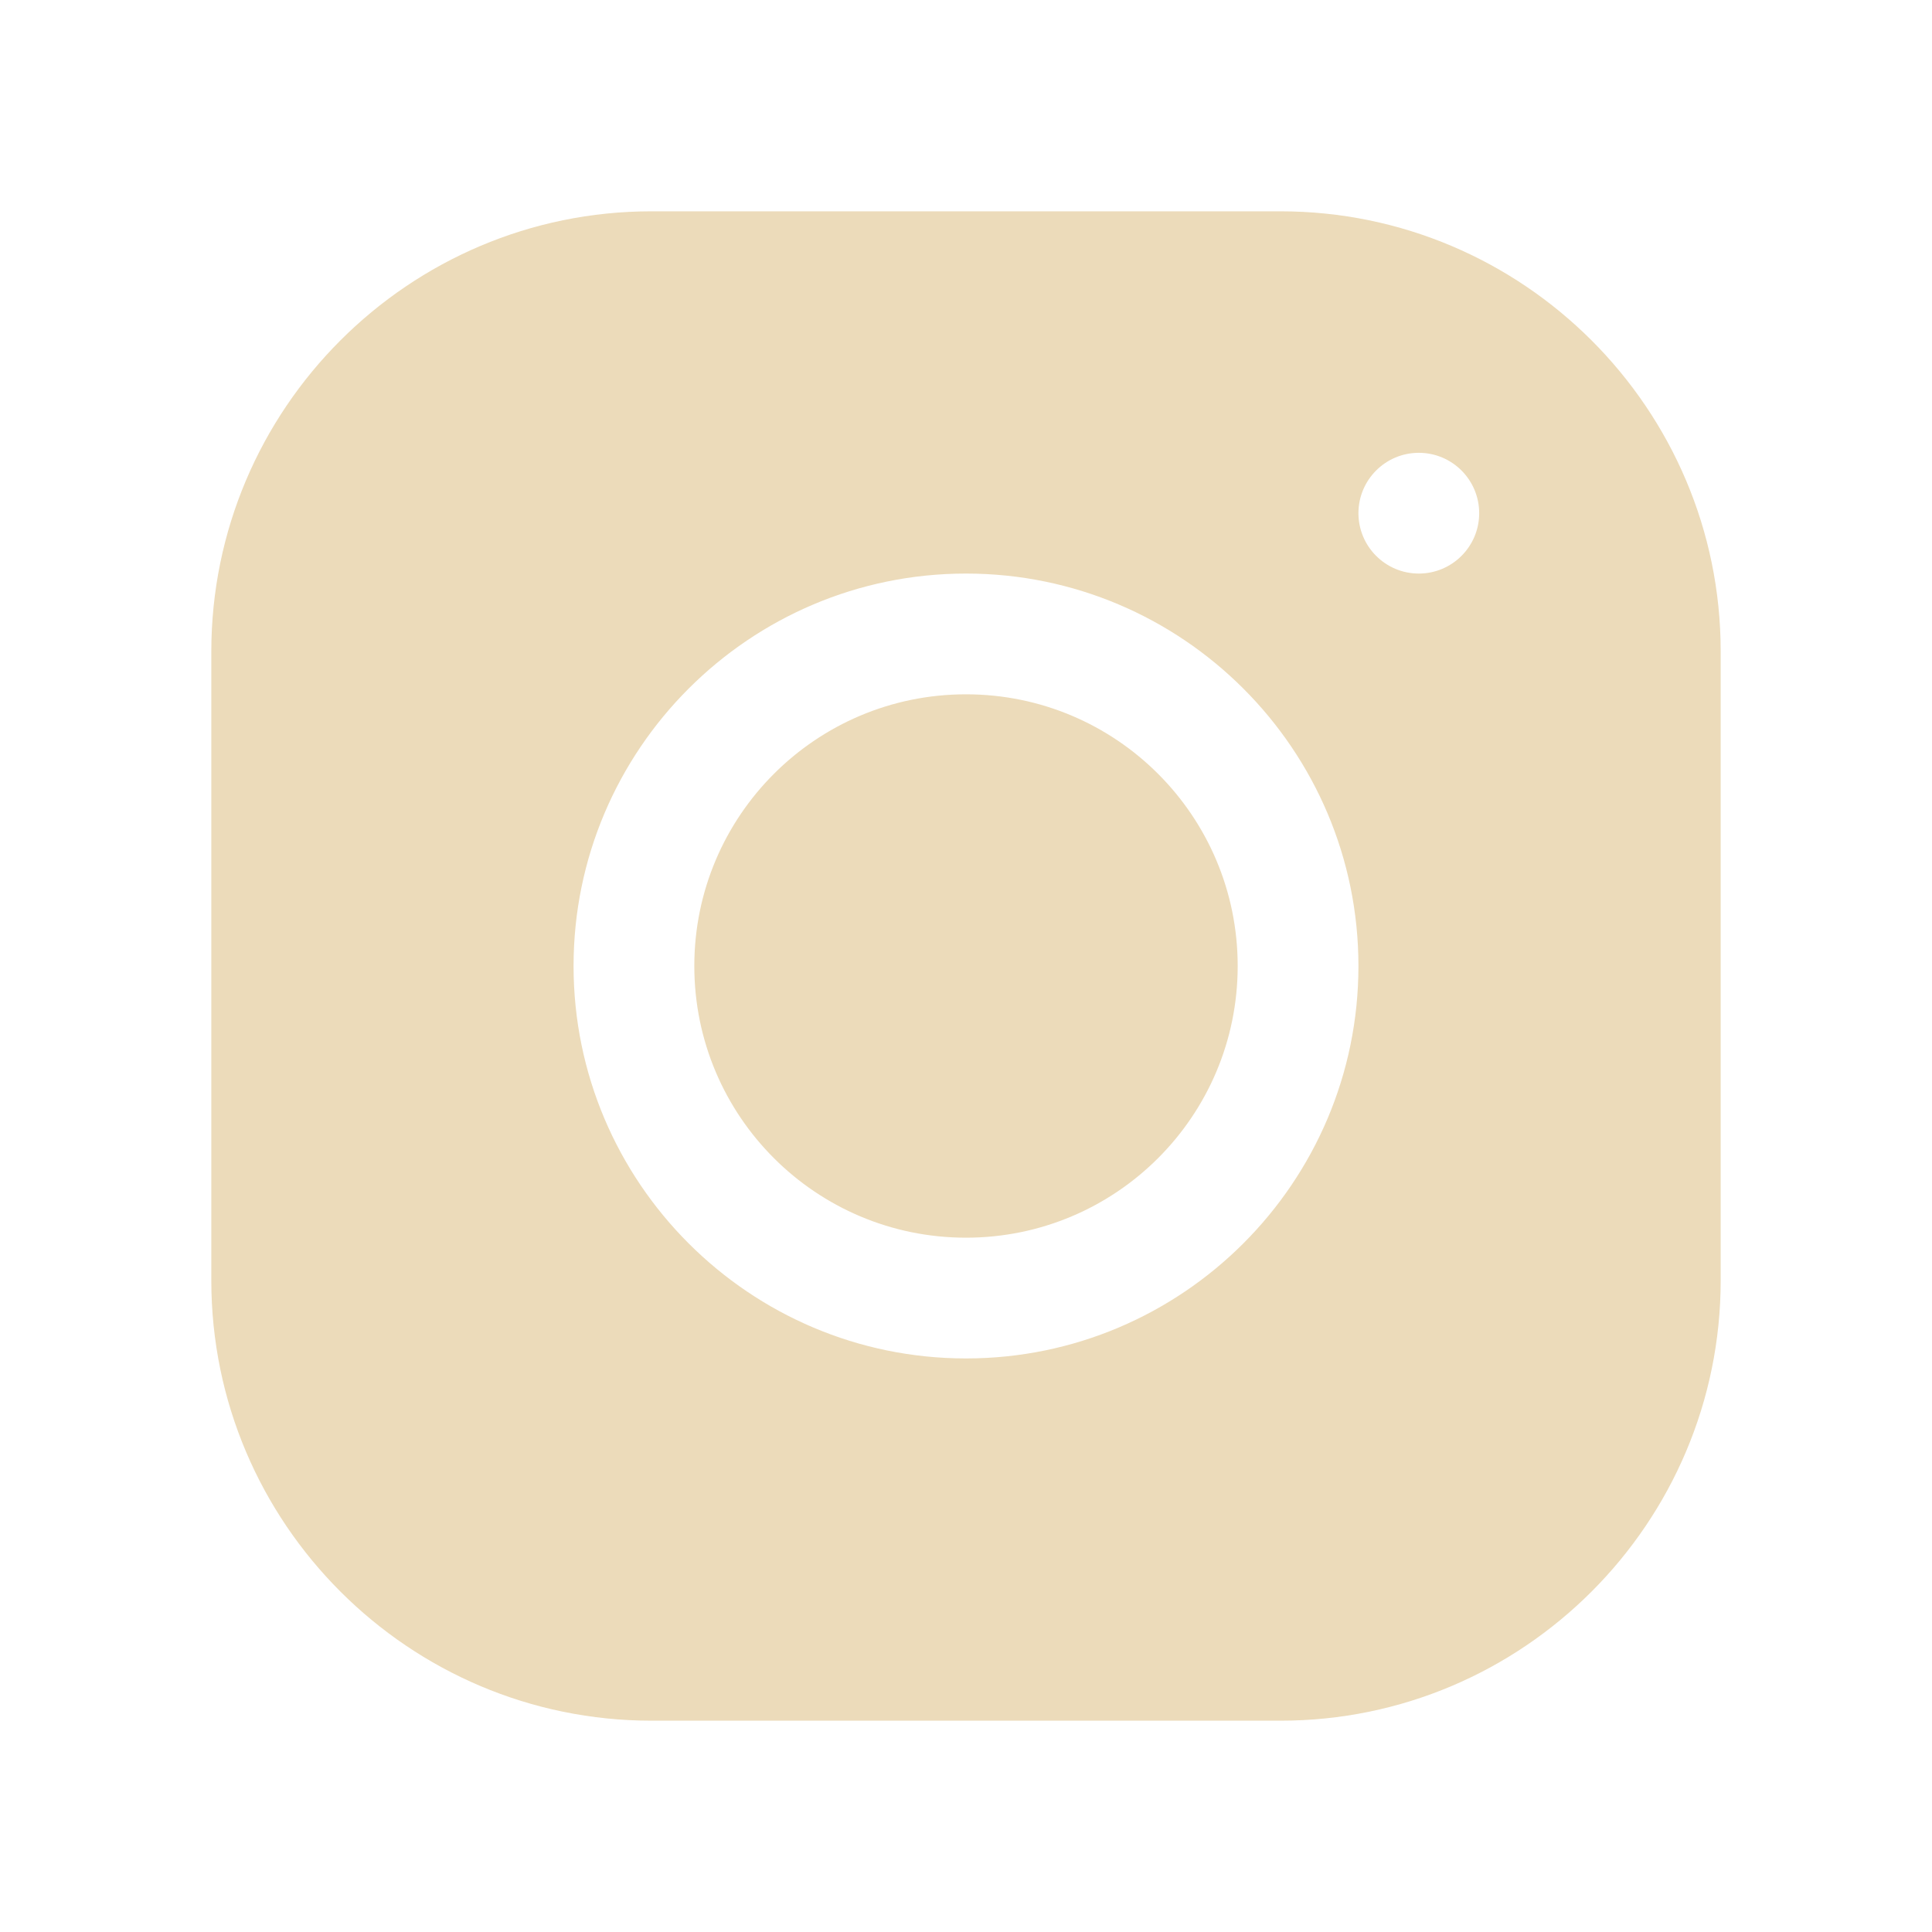
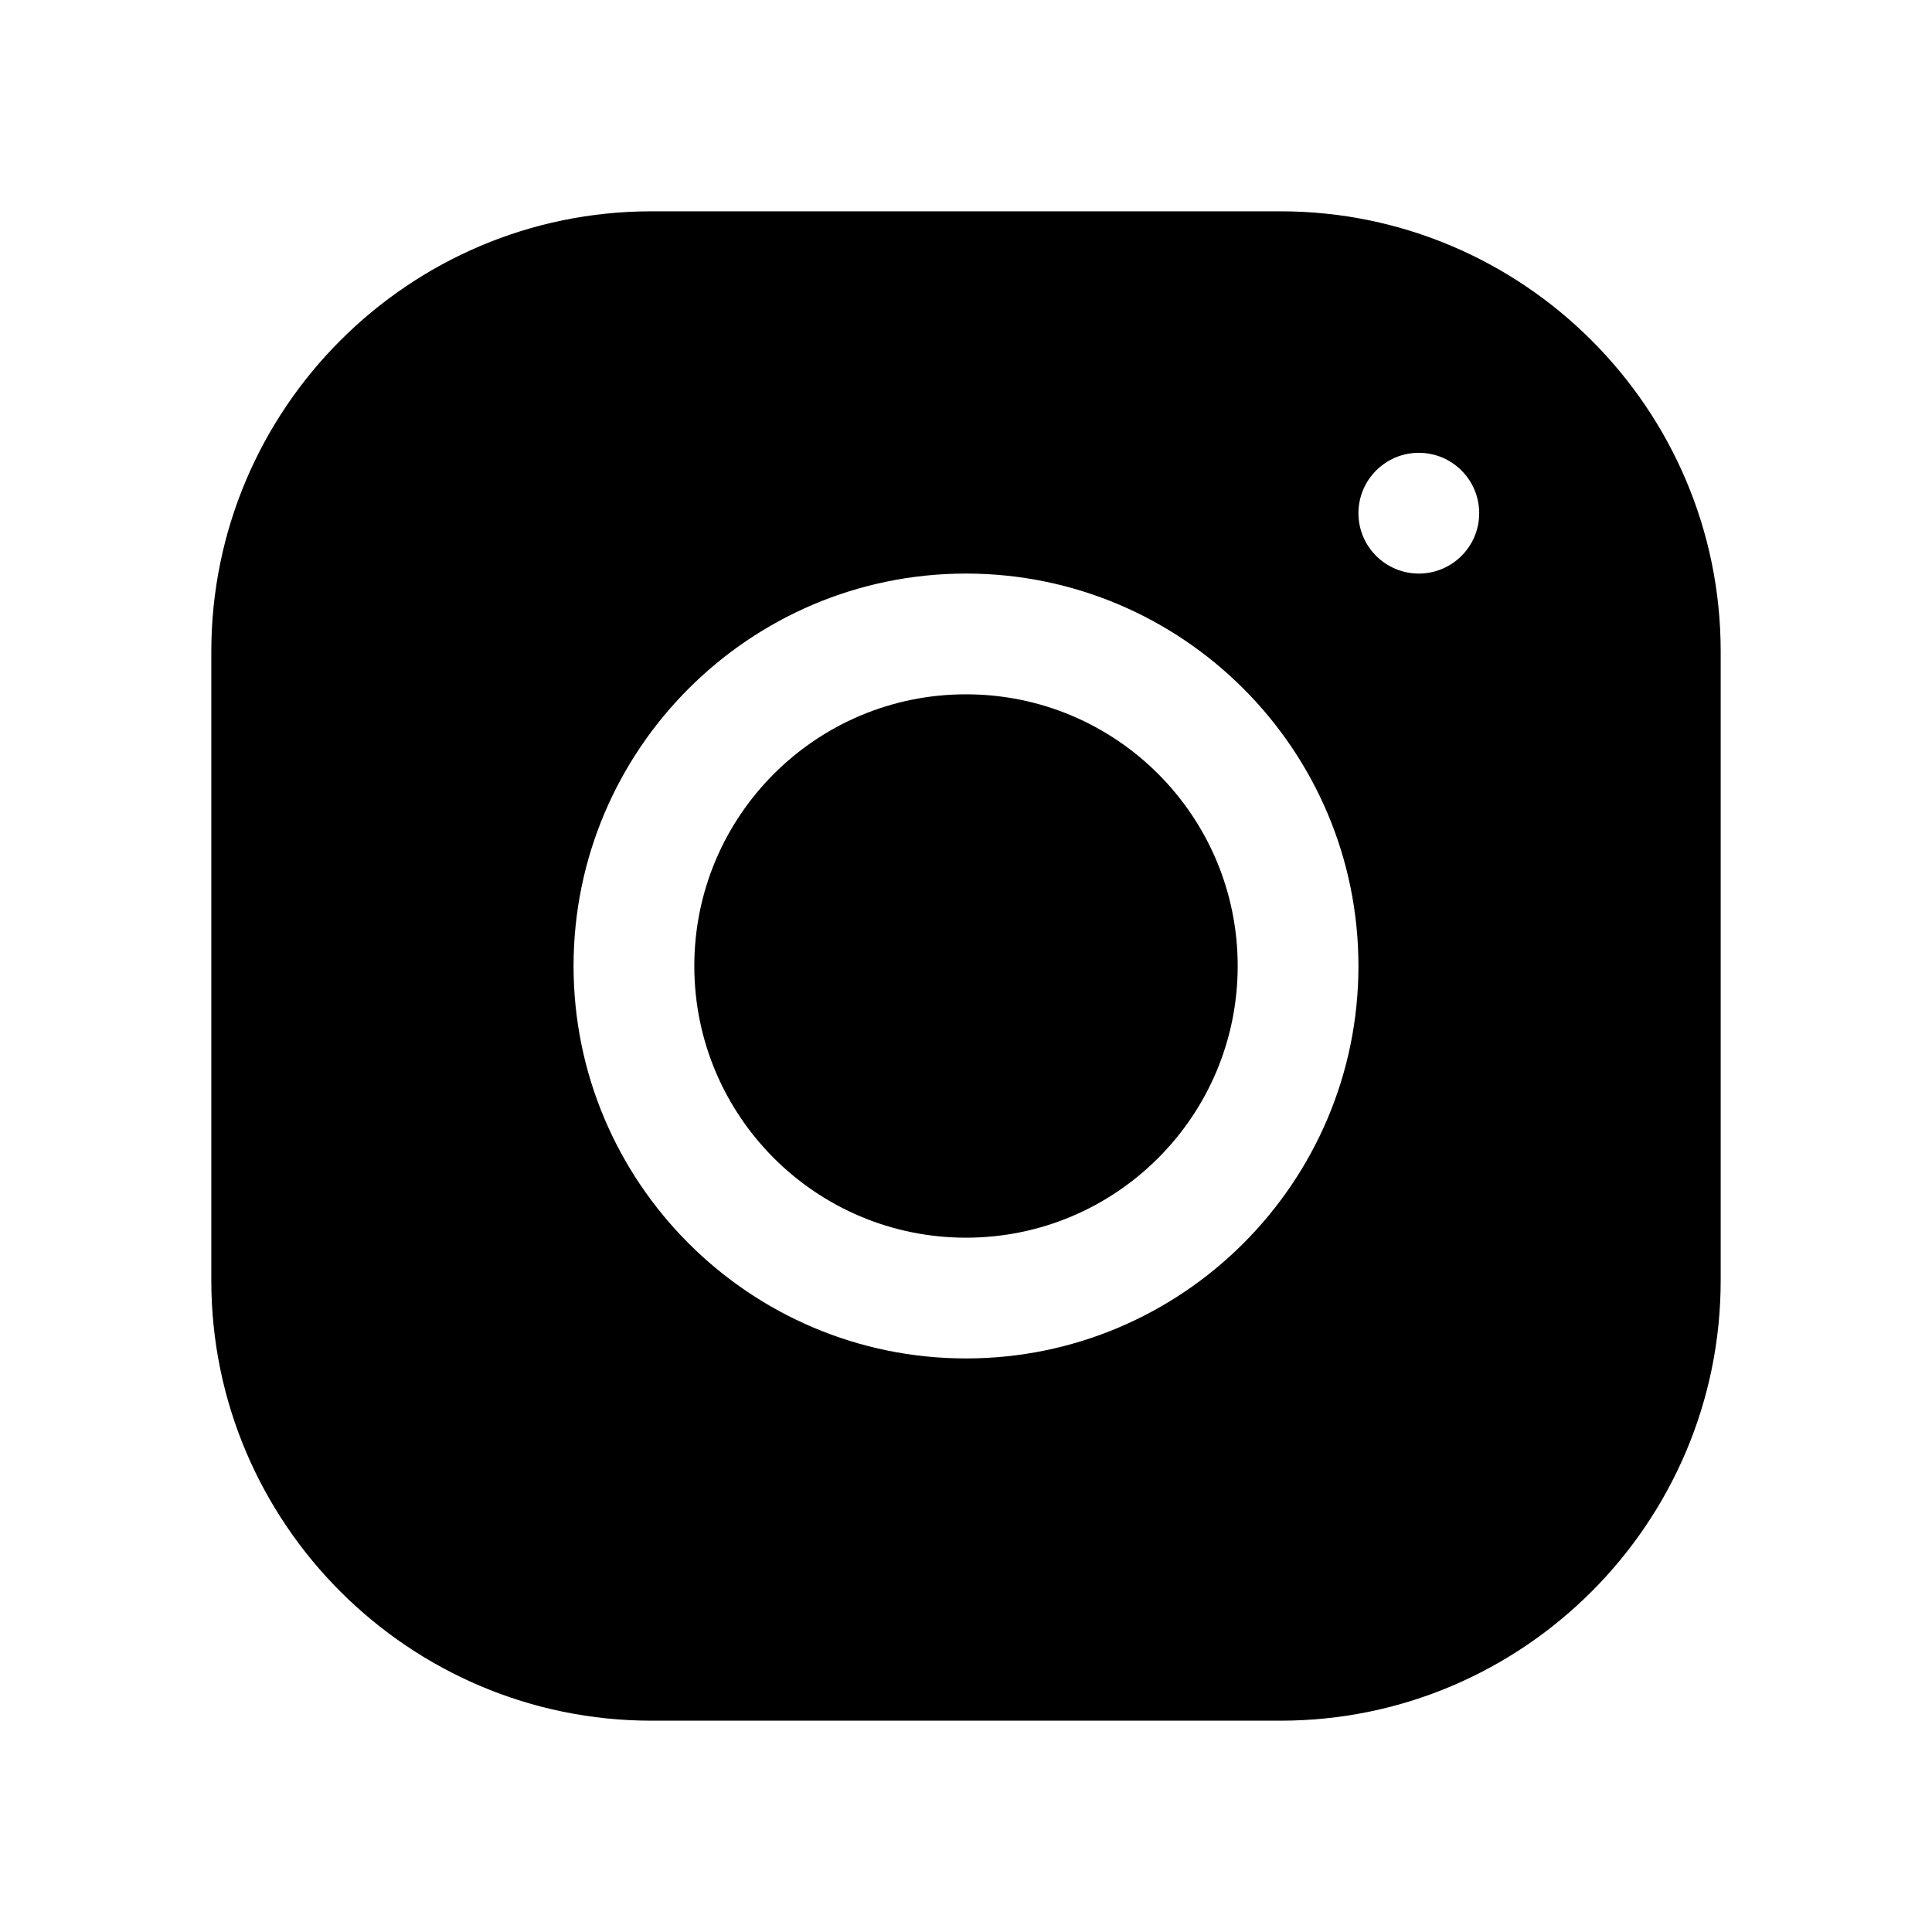
- <svg xmlns="http://www.w3.org/2000/svg" fill="#ecdbba" viewBox="0 0 64 64" width="64px" height="64px">
+ <svg xmlns="http://www.w3.org/2000/svg" fill="#000000" viewBox="0 0 64 64" width="64px" height="64px">
  <path d="M 21.58 7 C 13.541 7 7 13.545 7 21.586 L 7 42.418 C 7 50.458 13.545 57 21.586 57 L 42.418 57 C 50.458 57 57 50.455 57 42.414 L 57 21.58 C 57 13.541 50.455 7 42.414 7 L 21.58 7 z M 47 15 C 48.104 15 49 15.896 49 17 C 49 18.104 48.104 19 47 19 C 45.896 19 45 18.104 45 17 C 45 15.896 45.896 15 47 15 z M 32 19 C 39.17 19 45 24.83 45 32 C 45 39.17 39.169 45 32 45 C 24.83 45 19 39.169 19 32 C 19 24.831 24.83 19 32 19 z M 32 23 C 27.029 23 23 27.029 23 32 C 23 36.971 27.029 41 32 41 C 36.971 41 41 36.971 41 32 C 41 27.029 36.971 23 32 23 z" />
</svg>
